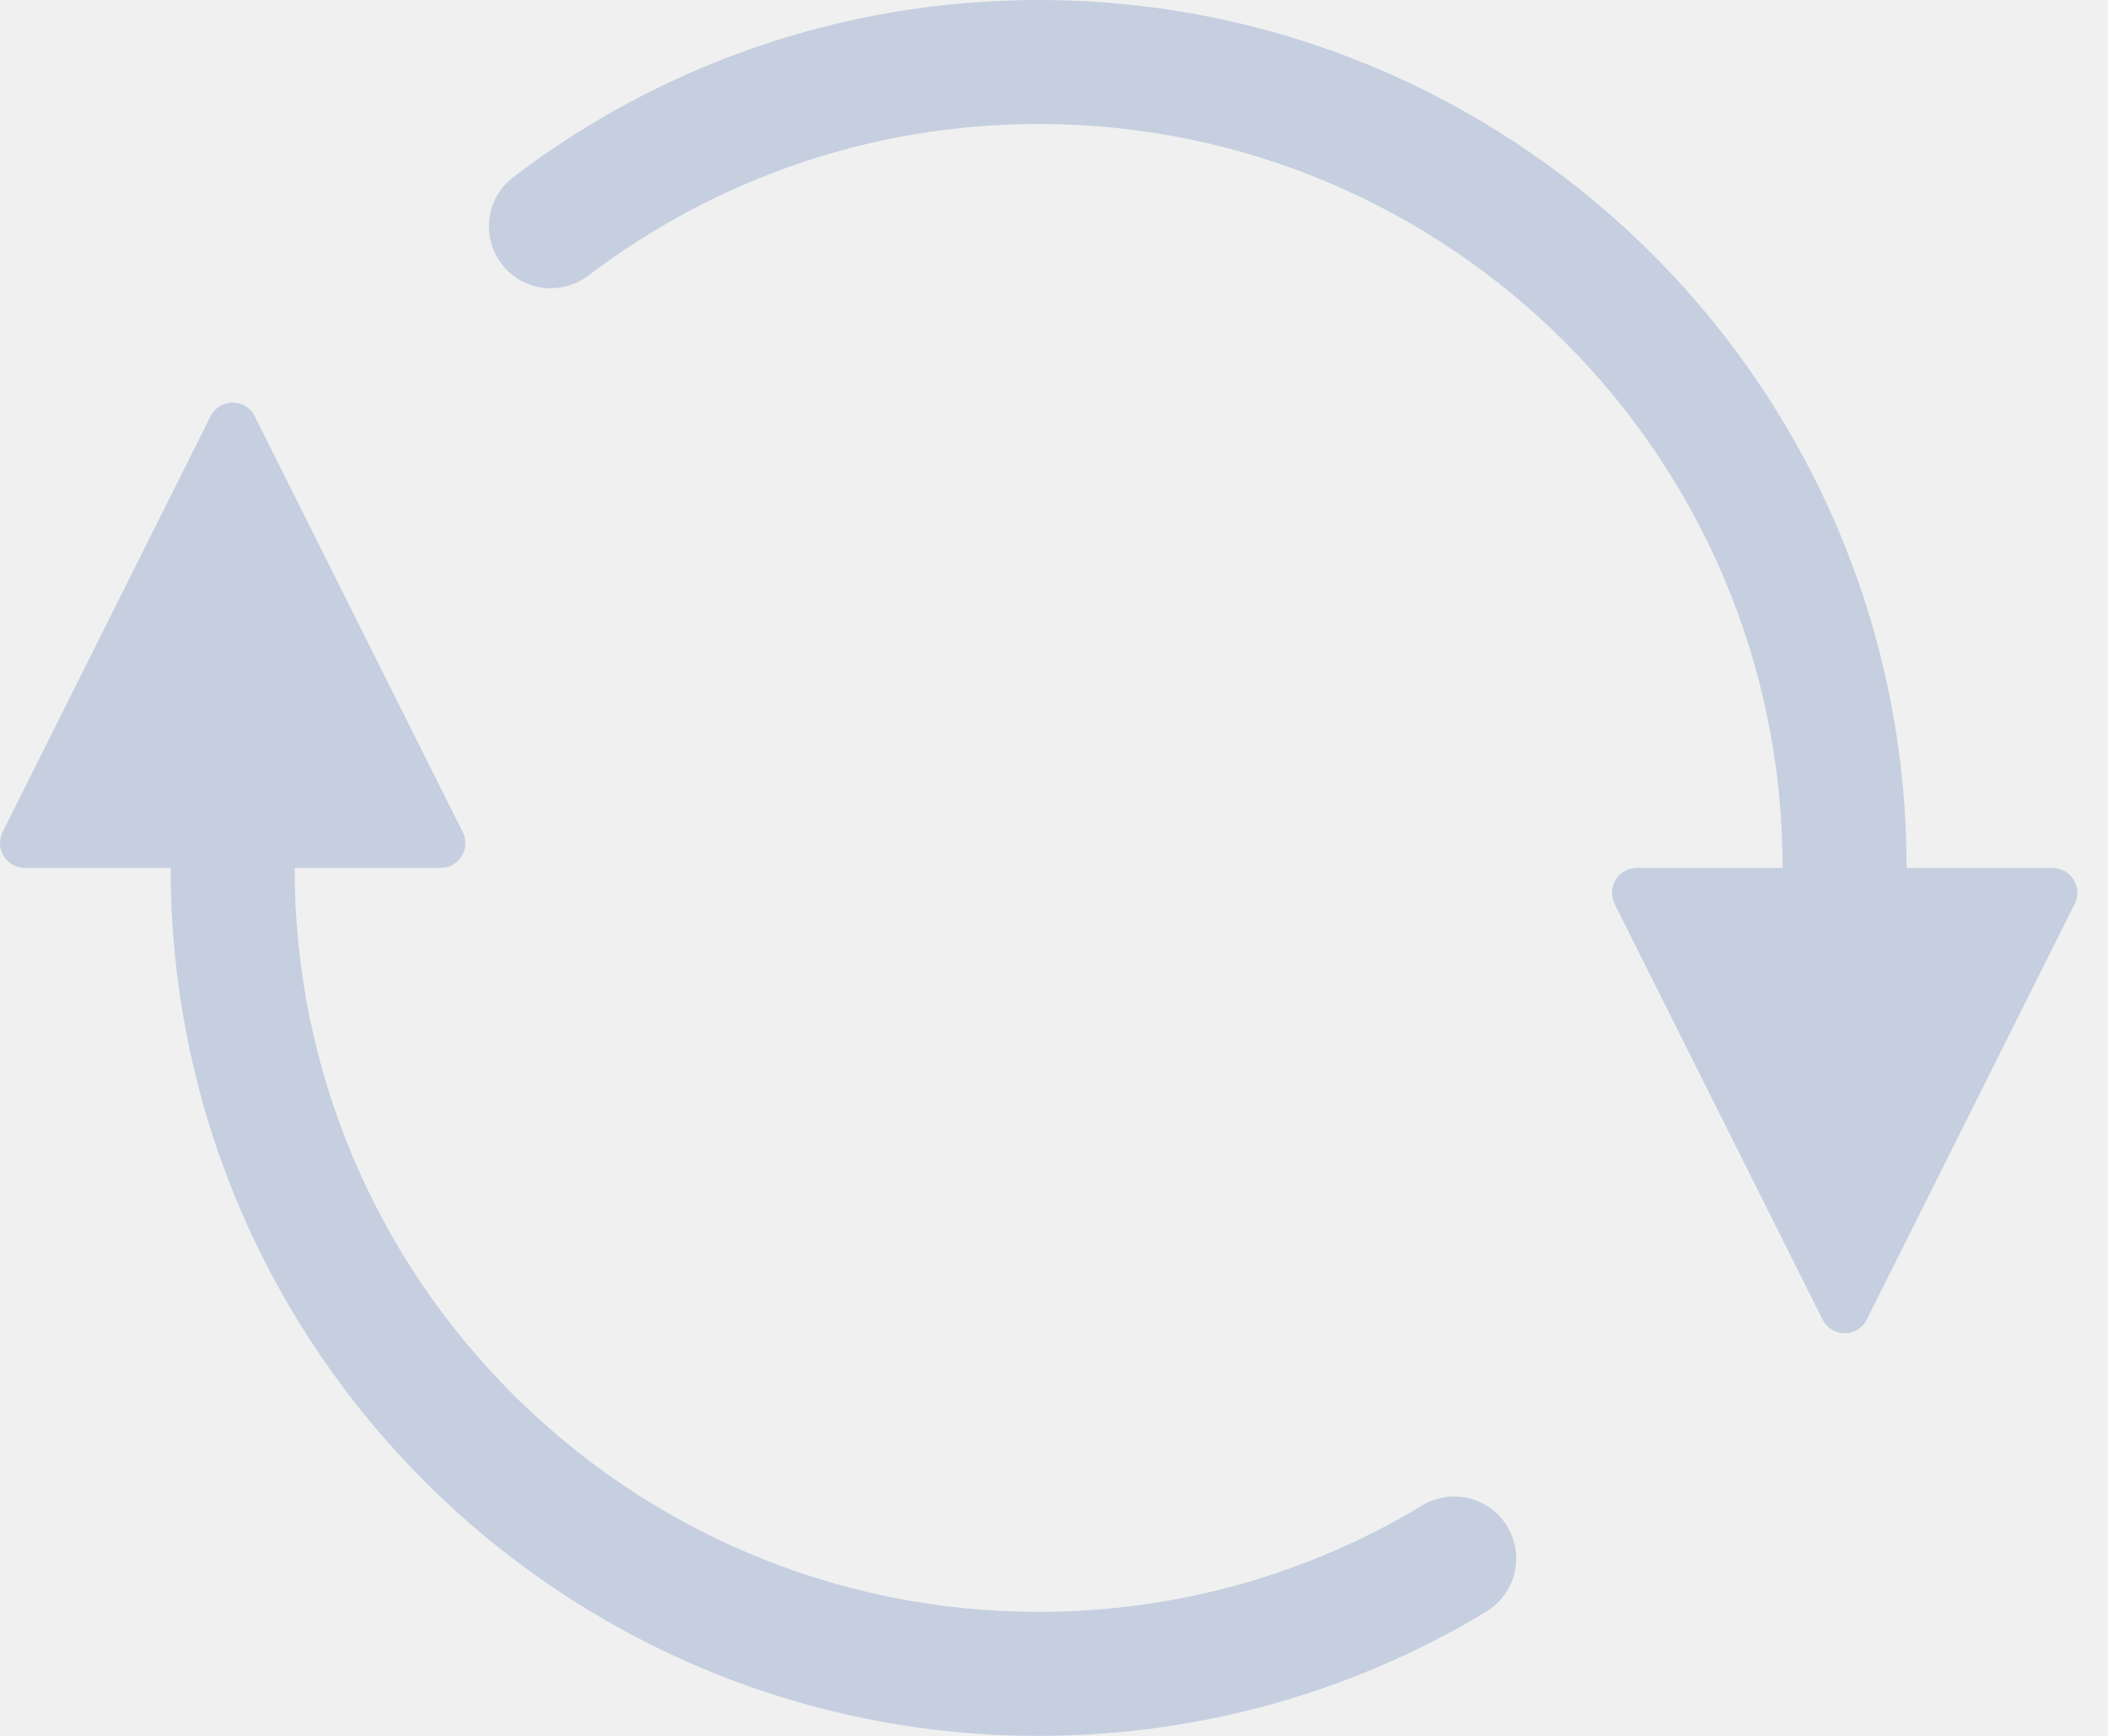
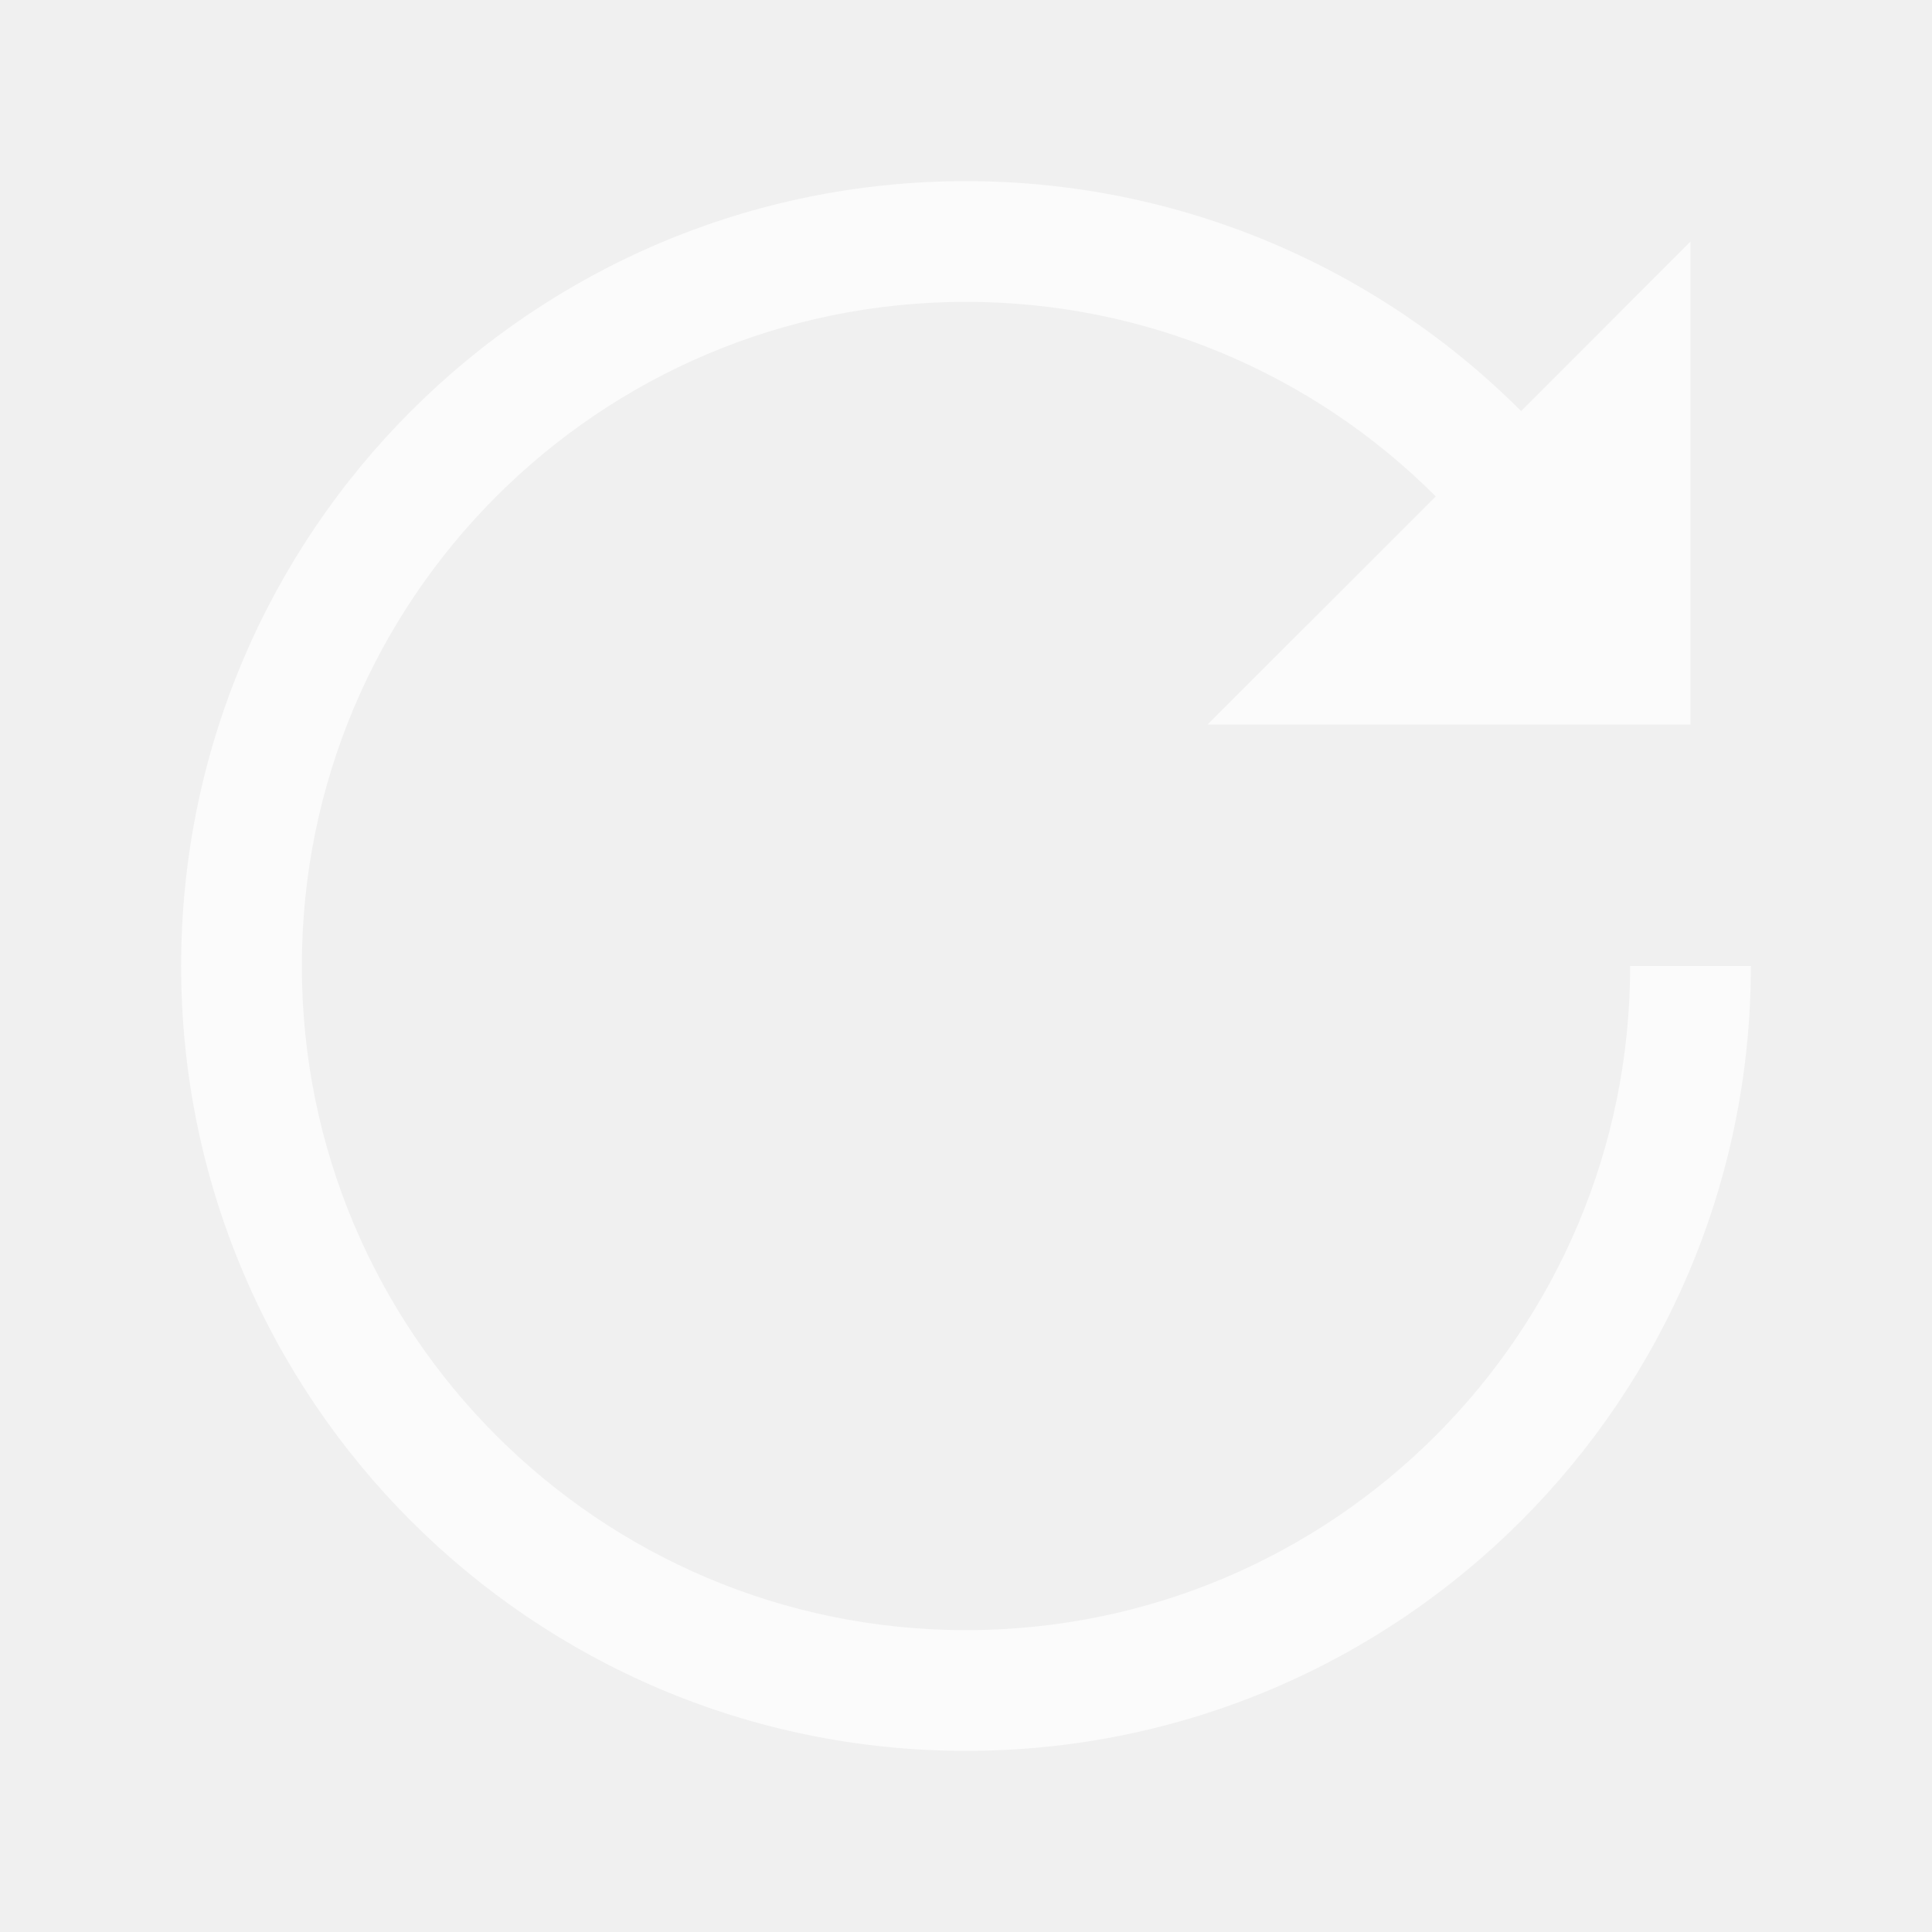
- <svg xmlns="http://www.w3.org/2000/svg" width="17px" height="14px" viewBox="0 0 17 14" version="1.1">
-   <g id="组件" stroke="none" stroke-width="1" fill="none" fill-rule="evenodd">
-     <g id="headbar/light_dark" transform="translate(-70, -18)" fill="#C5CFE0">
-       <g id="控制中心工具栏">
-         <g id="Group-2">
-           <g id="button/partition" transform="translate(60, 7)">
-             <path d="M11.966,14.268 C12.005,14.288 12.036,14.319 12.055,14.358 L13.732,17.711 C13.781,17.809 13.741,17.929 13.642,17.979 C13.614,17.993 13.584,18 13.553,18 L12.376,18 C12.376,21.314 15.063,24 18.376,24 C19.504,24 20.56,23.689 21.461,23.147 L21.47,23.141 C21.707,22.999 22.014,23.075 22.156,23.312 C22.298,23.549 22.222,23.856 21.985,23.998 L21.971,24.006 L21.972,24.007 C20.921,24.638 19.691,25 18.376,25 C14.51,25 11.376,21.866 11.376,18 L10.2,18 C10.09,18 10,17.91 10,17.8 C10,17.769 10.007,17.738 10.021,17.711 L11.698,14.358 C11.747,14.259 11.867,14.219 11.966,14.268 Z M18.376,11 C22.162,11 25.245,14.005 25.372,17.759 L25.376,18 L26.553,18 C26.584,18 26.614,18.007 26.642,18.021 C26.741,18.071 26.781,18.191 26.732,18.289 L26.732,18.289 L25.055,21.642 C25.036,21.681 25.005,21.712 24.966,21.732 C24.867,21.781 24.747,21.741 24.698,21.642 L24.698,21.642 L23.021,18.289 C23.007,18.262 23,18.231 23,18.2 C23,18.09 23.09,18 23.2,18 L23.2,18 L24.376,18 C24.376,14.686 21.69,12 18.376,12 C17.013,12 15.757,12.454 14.749,13.22 C14.523,13.391 14.21,13.347 14.043,13.126 C13.896,12.93 13.914,12.661 14.075,12.487 L14.124,12.441 L14.124,12.44 C15.302,11.537 16.777,11 18.376,11 Z" id="形状结合" />
-           </g>
-         </g>
-       </g>
+ <svg xmlns="http://www.w3.org/2000/svg" width="16px" height="16px" viewBox="0 0 16 16" version="1.1">
+   <g id="refresh-dark" stroke="none" stroke-width="1" fill="none" fill-rule="evenodd" fill-opacity="0.7">
+     <g id="图标/单色图标/动作/Redo" transform="translate(1.5, 1.5)" fill="#FFFFFF" fill-rule="nonzero">
+       <path d="M6.5,0 C8.261,0 9.9,0.706 11.097,1.904 L12.5,0.5 L12.5,4.5 L8.5,4.5 L10.39,2.611 C9.377,1.597 7.99,1 6.5,1 C3.462,1 1,3.462 1,6.5 C1,9.538 3.462,12 6.5,12 C9.538,12 12,9.538 12,6.5 L13,6.5 C13,10.09 10.09,13 6.5,13 C2.91,13 0,10.09 0,6.5 C0,2.91 2.91,0 6.5,0 Z" id="形状结合" />
    </g>
  </g>
</svg>
